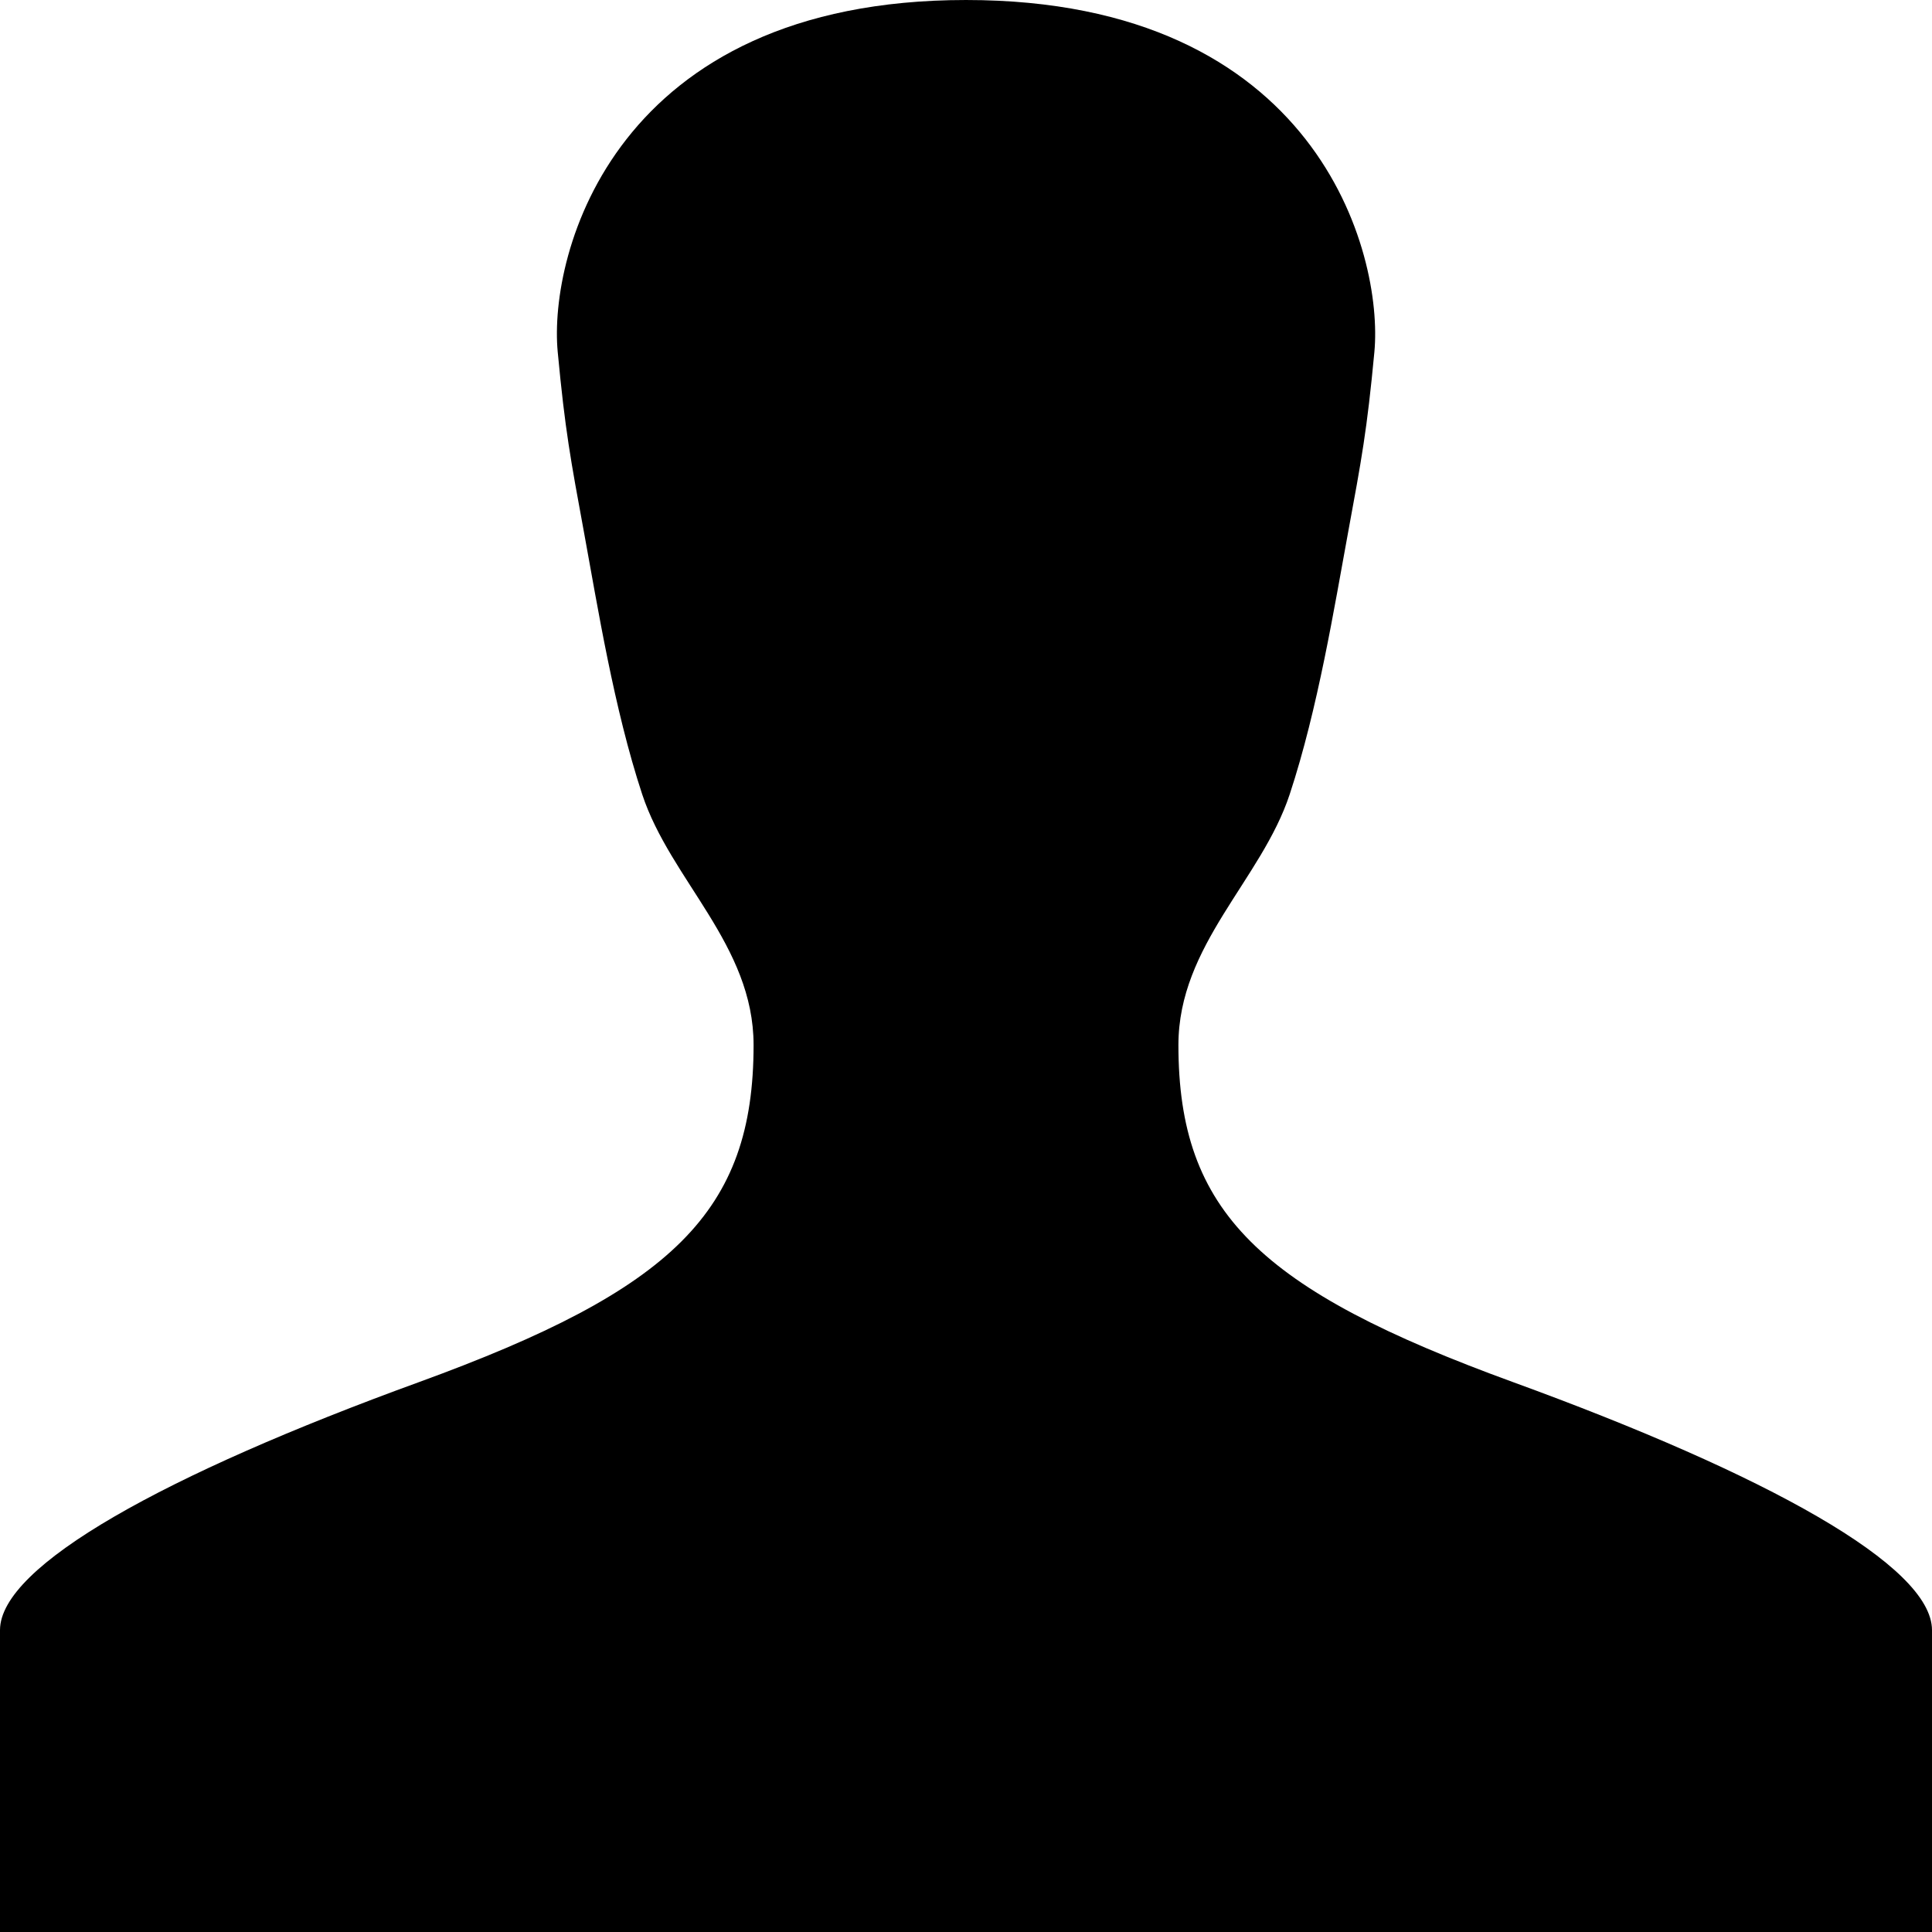
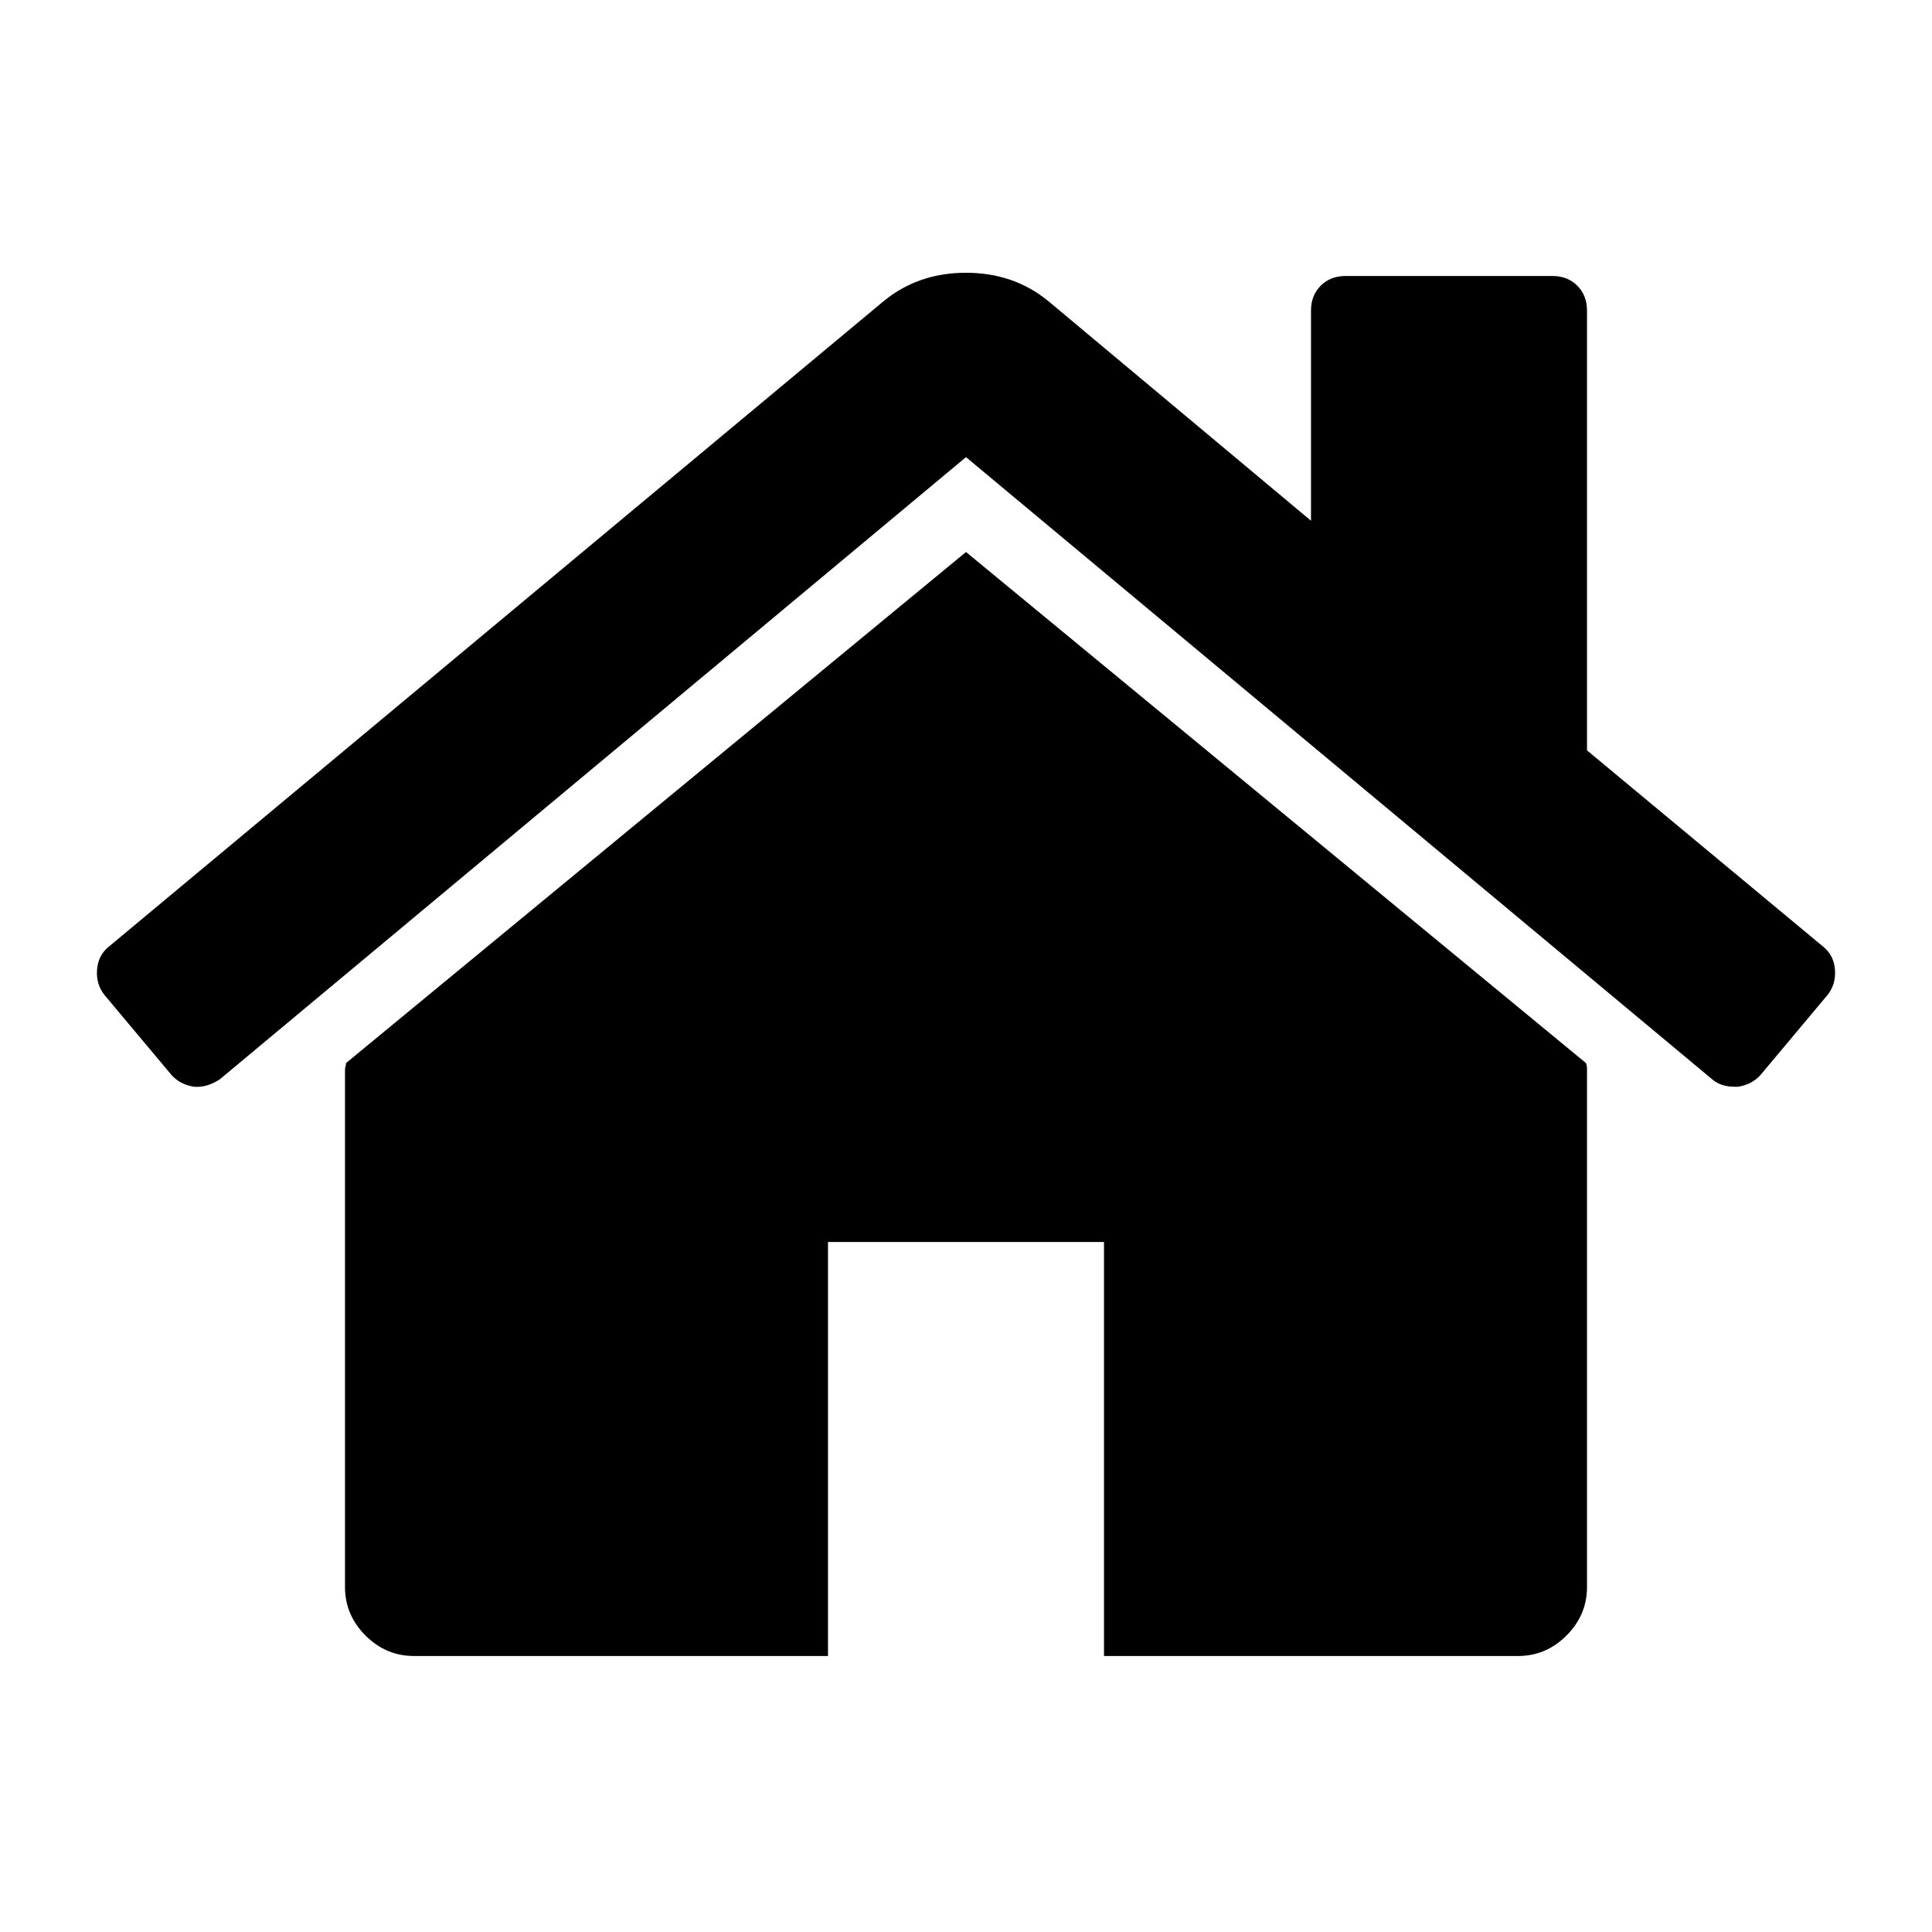
- <svg xmlns="http://www.w3.org/2000/svg" viewBox="0 0 512 512">
-   <g transform="translate(-374.2178,-62.2364)">
-     <path d="m775.103,428.48c-67.132,-24.456 -88.592,-45.1 -88.592,-89.3 0,-26.526 21.996,-43.717 29.494,-66.451 7.498,-22.734 11.836,-49.65 15.442,-69.229 3.606,-19.579 5.038,-27.152 6.999,-48.014 2.397,-26.036 -15.033,-93.249 -108.228,-93.249 -93.168,0 -110.652,67.214 -108.201,93.249 1.961,20.861 3.401,28.435 6.999,48.014 3.598,19.579 7.894,46.493 15.387,69.229 7.494,22.735 29.522,39.925 29.522,66.451 0,44.201 -21.46,64.844 -88.592,89.3 -67.377,24.511 -111.115,48.681 -111.115,65.757 0,17.049 0,80 0,80l512,0c0,0 0,-62.952 0,-80 0,-17.049 -43.765,-41.219 -111.115,-65.757z" />
-   </g>
+ <svg xmlns="http://www.w3.org/2000/svg" viewBox="0 0 1792 1792">
+   <path d="M1472 992v480q0 26-19 45t-45 19h-384v-384h-256v384h-384q-26 0-45-19t-19-45v-480q0-1 .5-3t.5-3l575-474 575 474q1 2 1 6zm223-69l-62 74q-8 9-21 11h-3q-13 0-21-7l-692-577-692 577q-12 8-24 7-13-2-21-11l-62-74q-8-10-7-23.5t11-21.5l719-599q32-26 76-26t76 26l244 204v-195q0-14 9-23t23-9h192q14 0 23 9t9 23v408l219 182q10 8 11 21.5t-7 23.5z" />
</svg>
